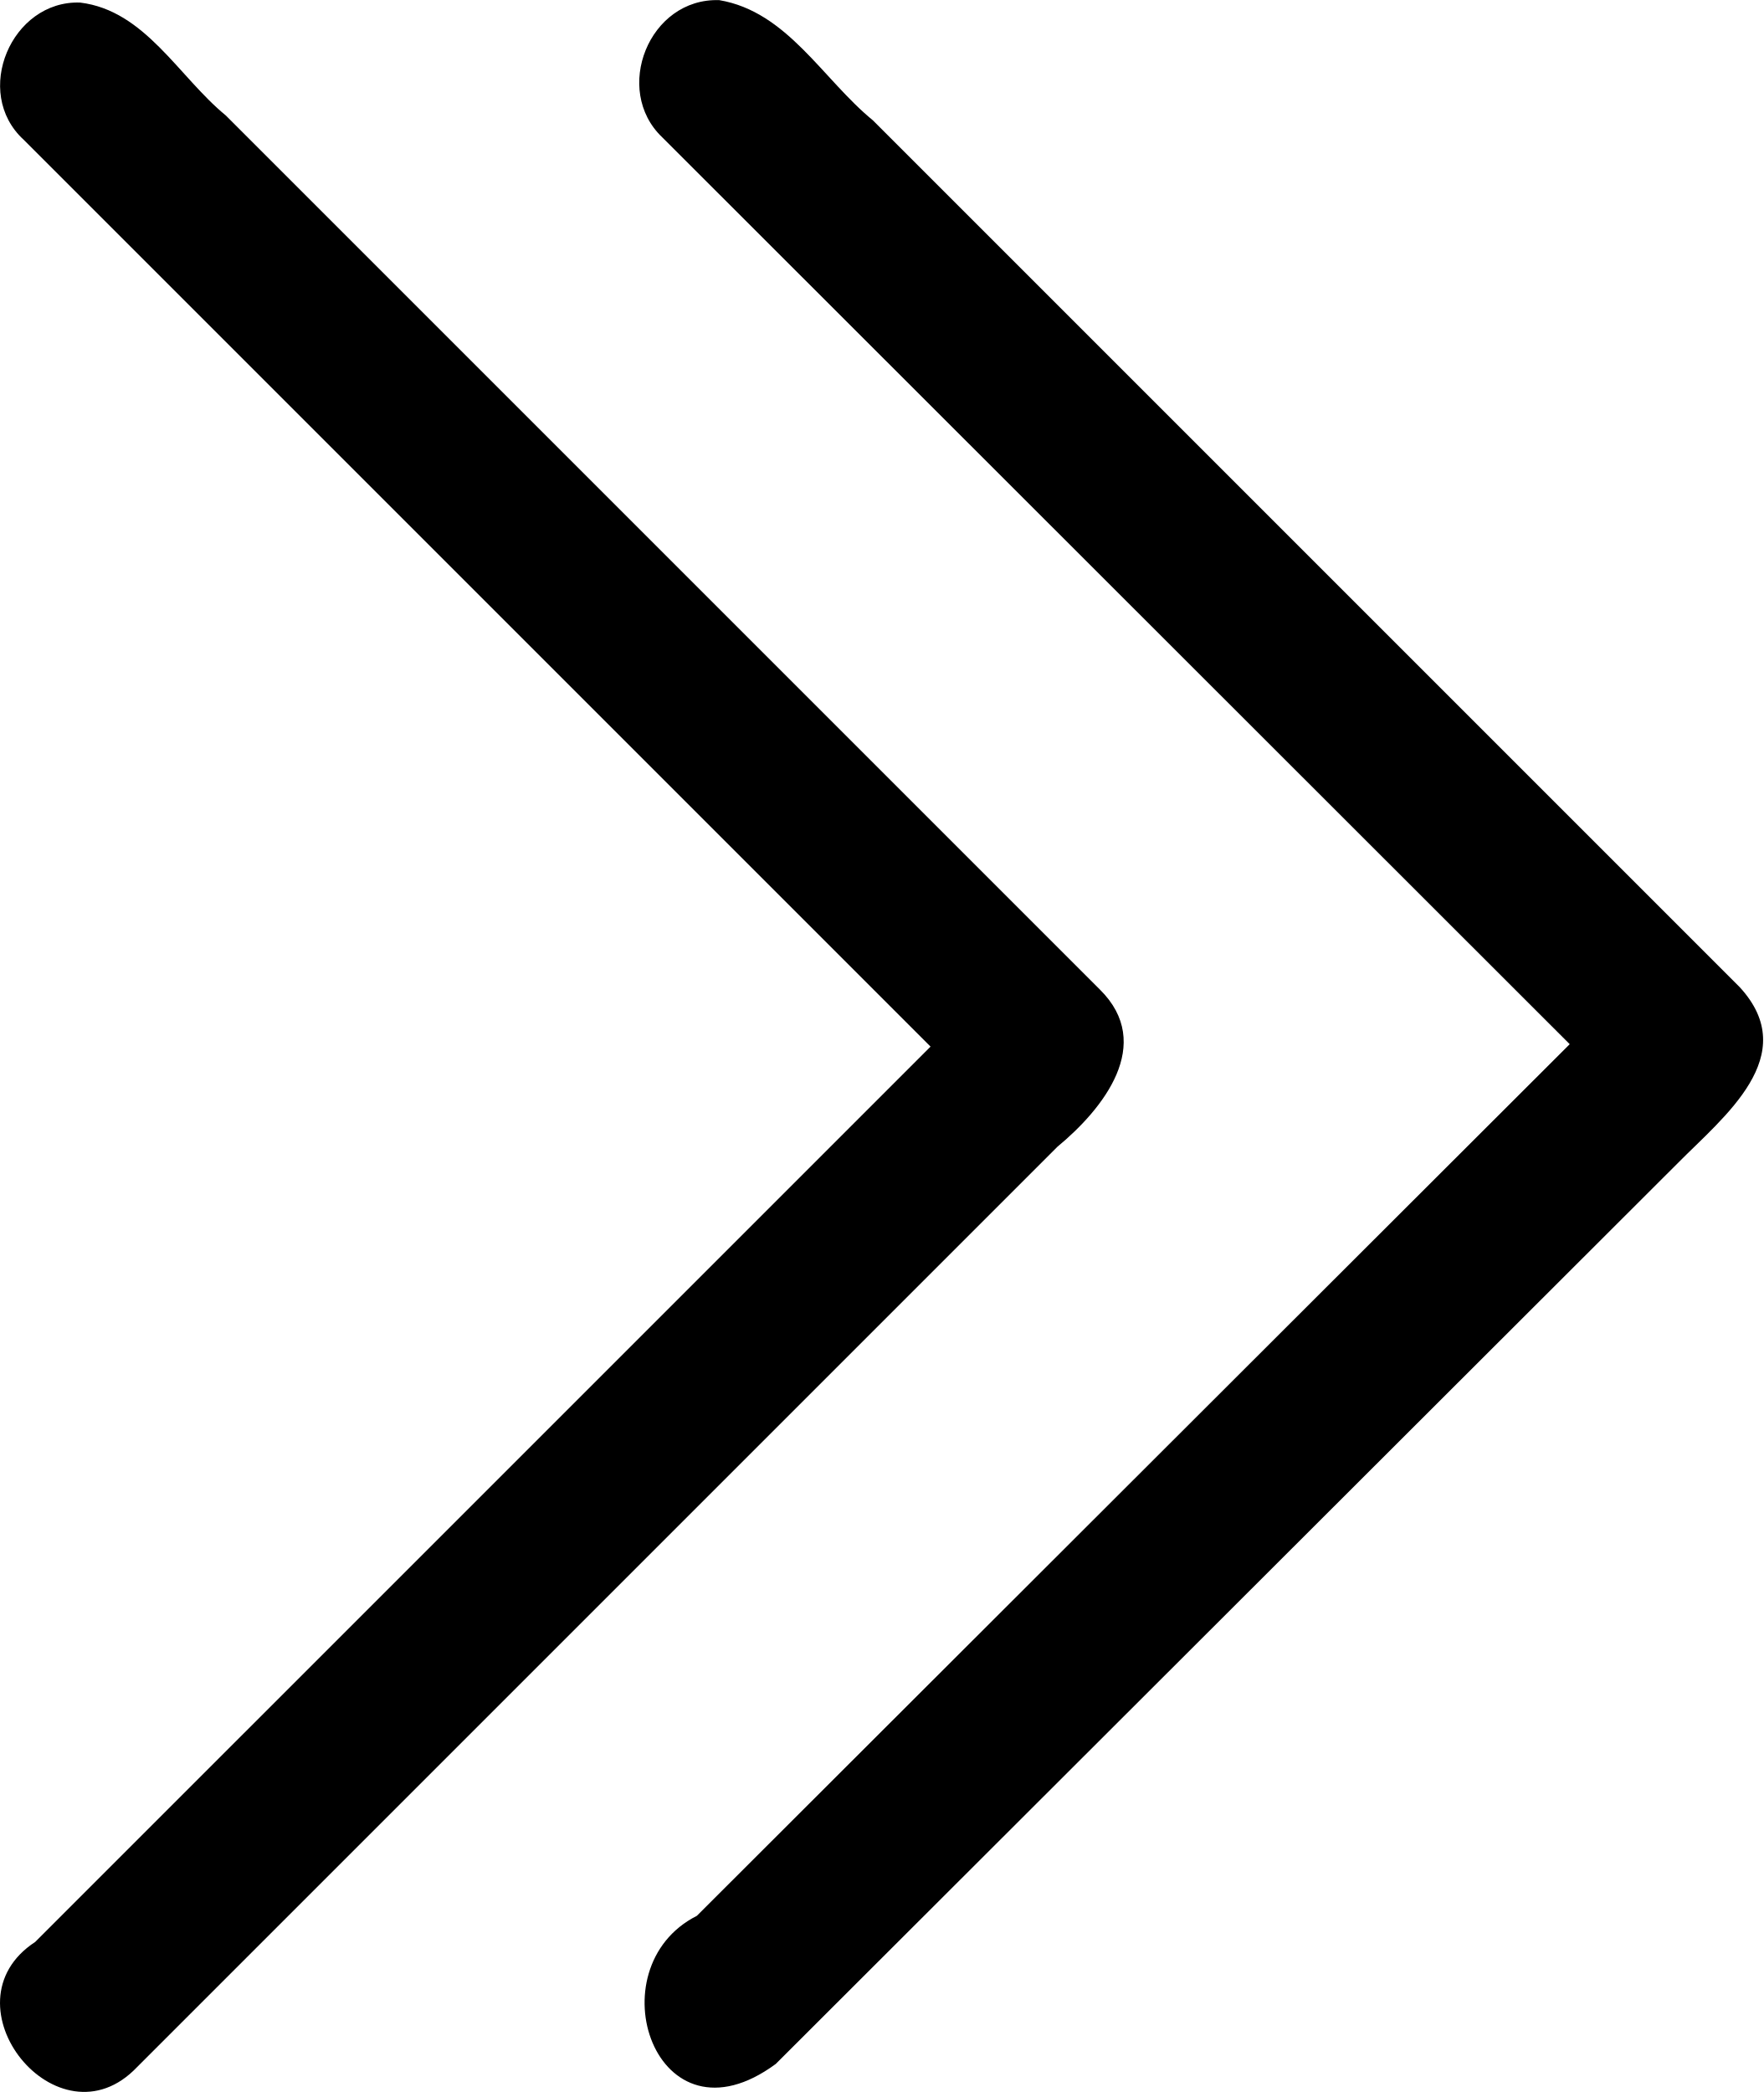
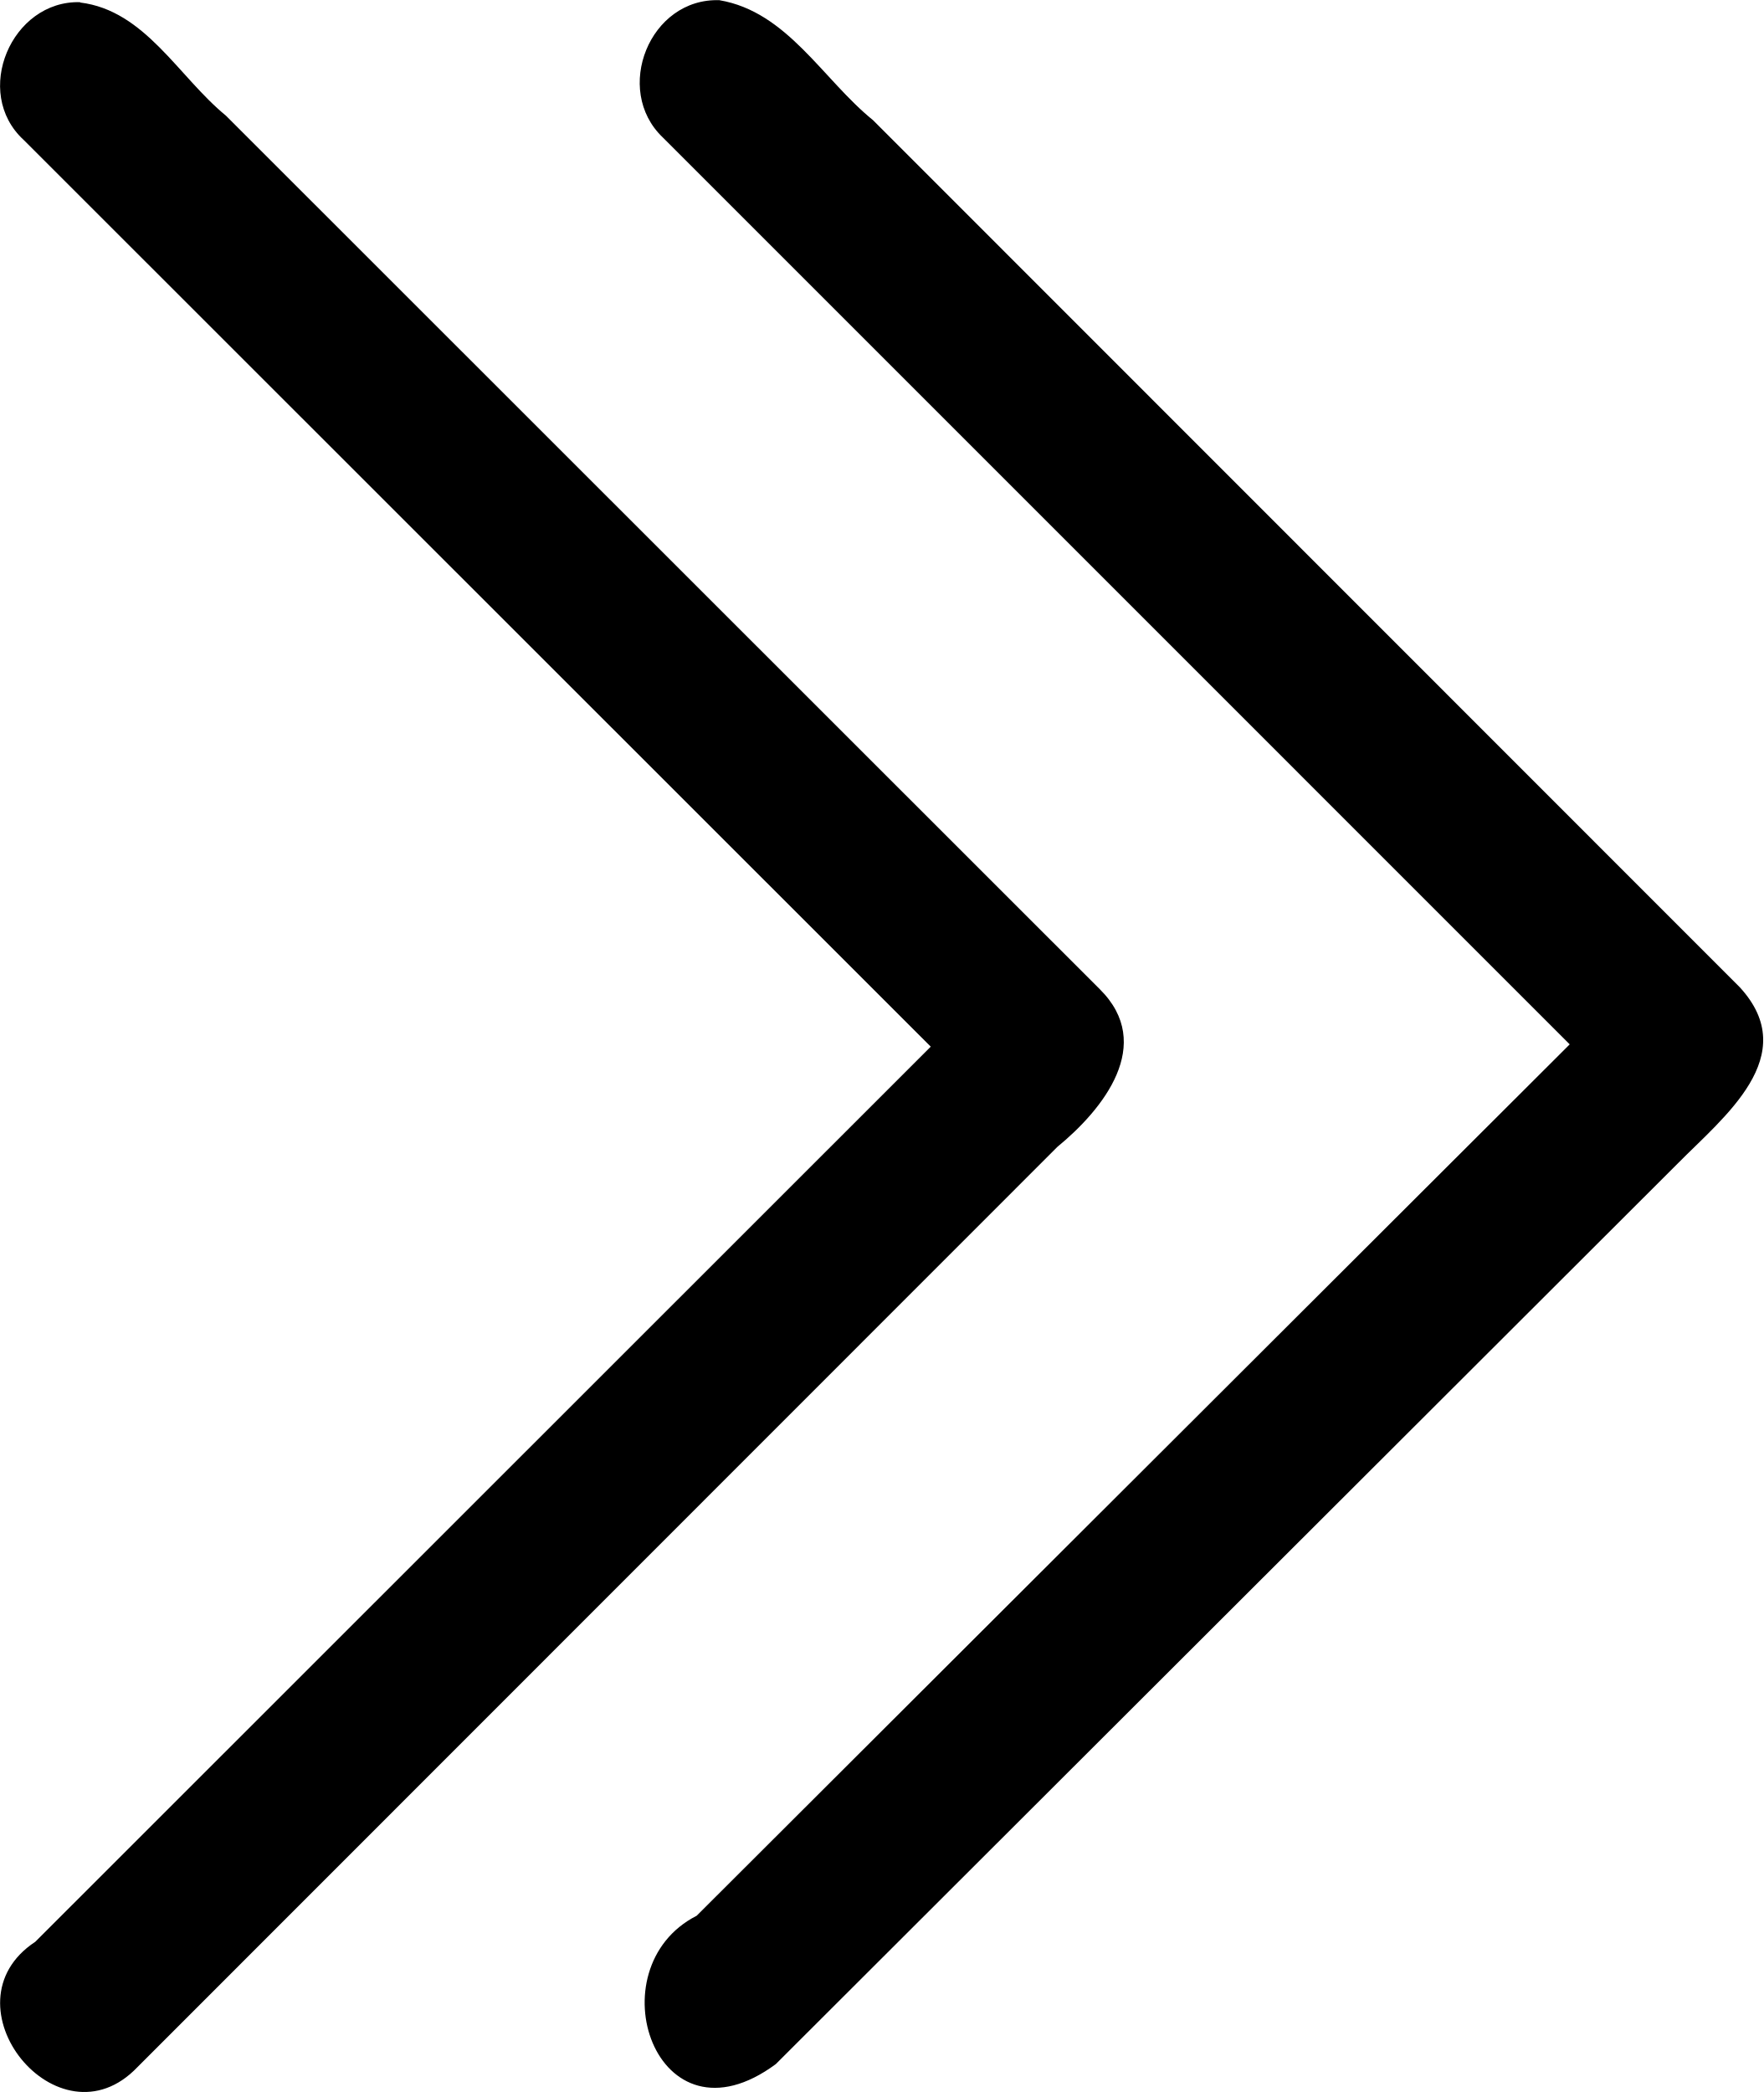
- <svg xmlns="http://www.w3.org/2000/svg" xml:space="preserve" width="10.977" height="13.023" viewBox="0 0 2.905 3.446">
-   <path d="M1.185 0c.112.019.17.13.253.198l1.428 1.428c.104.113-.027.214-.102.29L1.278 3.4c-.198.146-.3-.158-.13-.244L2.586 1.72 1.091.226c-.082-.078-.022-.23.094-.226M.132.004c.107.013.162.122.24.186l1.44 1.44c.091.09.005.197-.07.259L.226 3.405c-.13.137-.324-.104-.168-.206l1.475-1.475L.039.23C-.046.152.019 0 .132.004" />
+ <svg xmlns="http://www.w3.org/2000/svg" xml:space="preserve" width="20.208" height="23.976" viewBox="0 0 5.348 6.344">
+   <path d="M2.182 0c.206.035.313.24.466.364l2.629 2.63c.191.208-.05.394-.188.534L2.353 6.26c-.364.269-.552-.291-.24-.45l2.648-2.643L2.01.416c-.151-.144-.04-.424.173-.416M.243.007C.44.031.541.232.685.35L3.336 3c.168.167.01.364-.129.478L.417 6.269c-.24.252-.597-.191-.31-.38l2.716-2.715L.072.424C-.085.28.035 0 .243.006" style="stroke-width:1.841" />
</svg>
